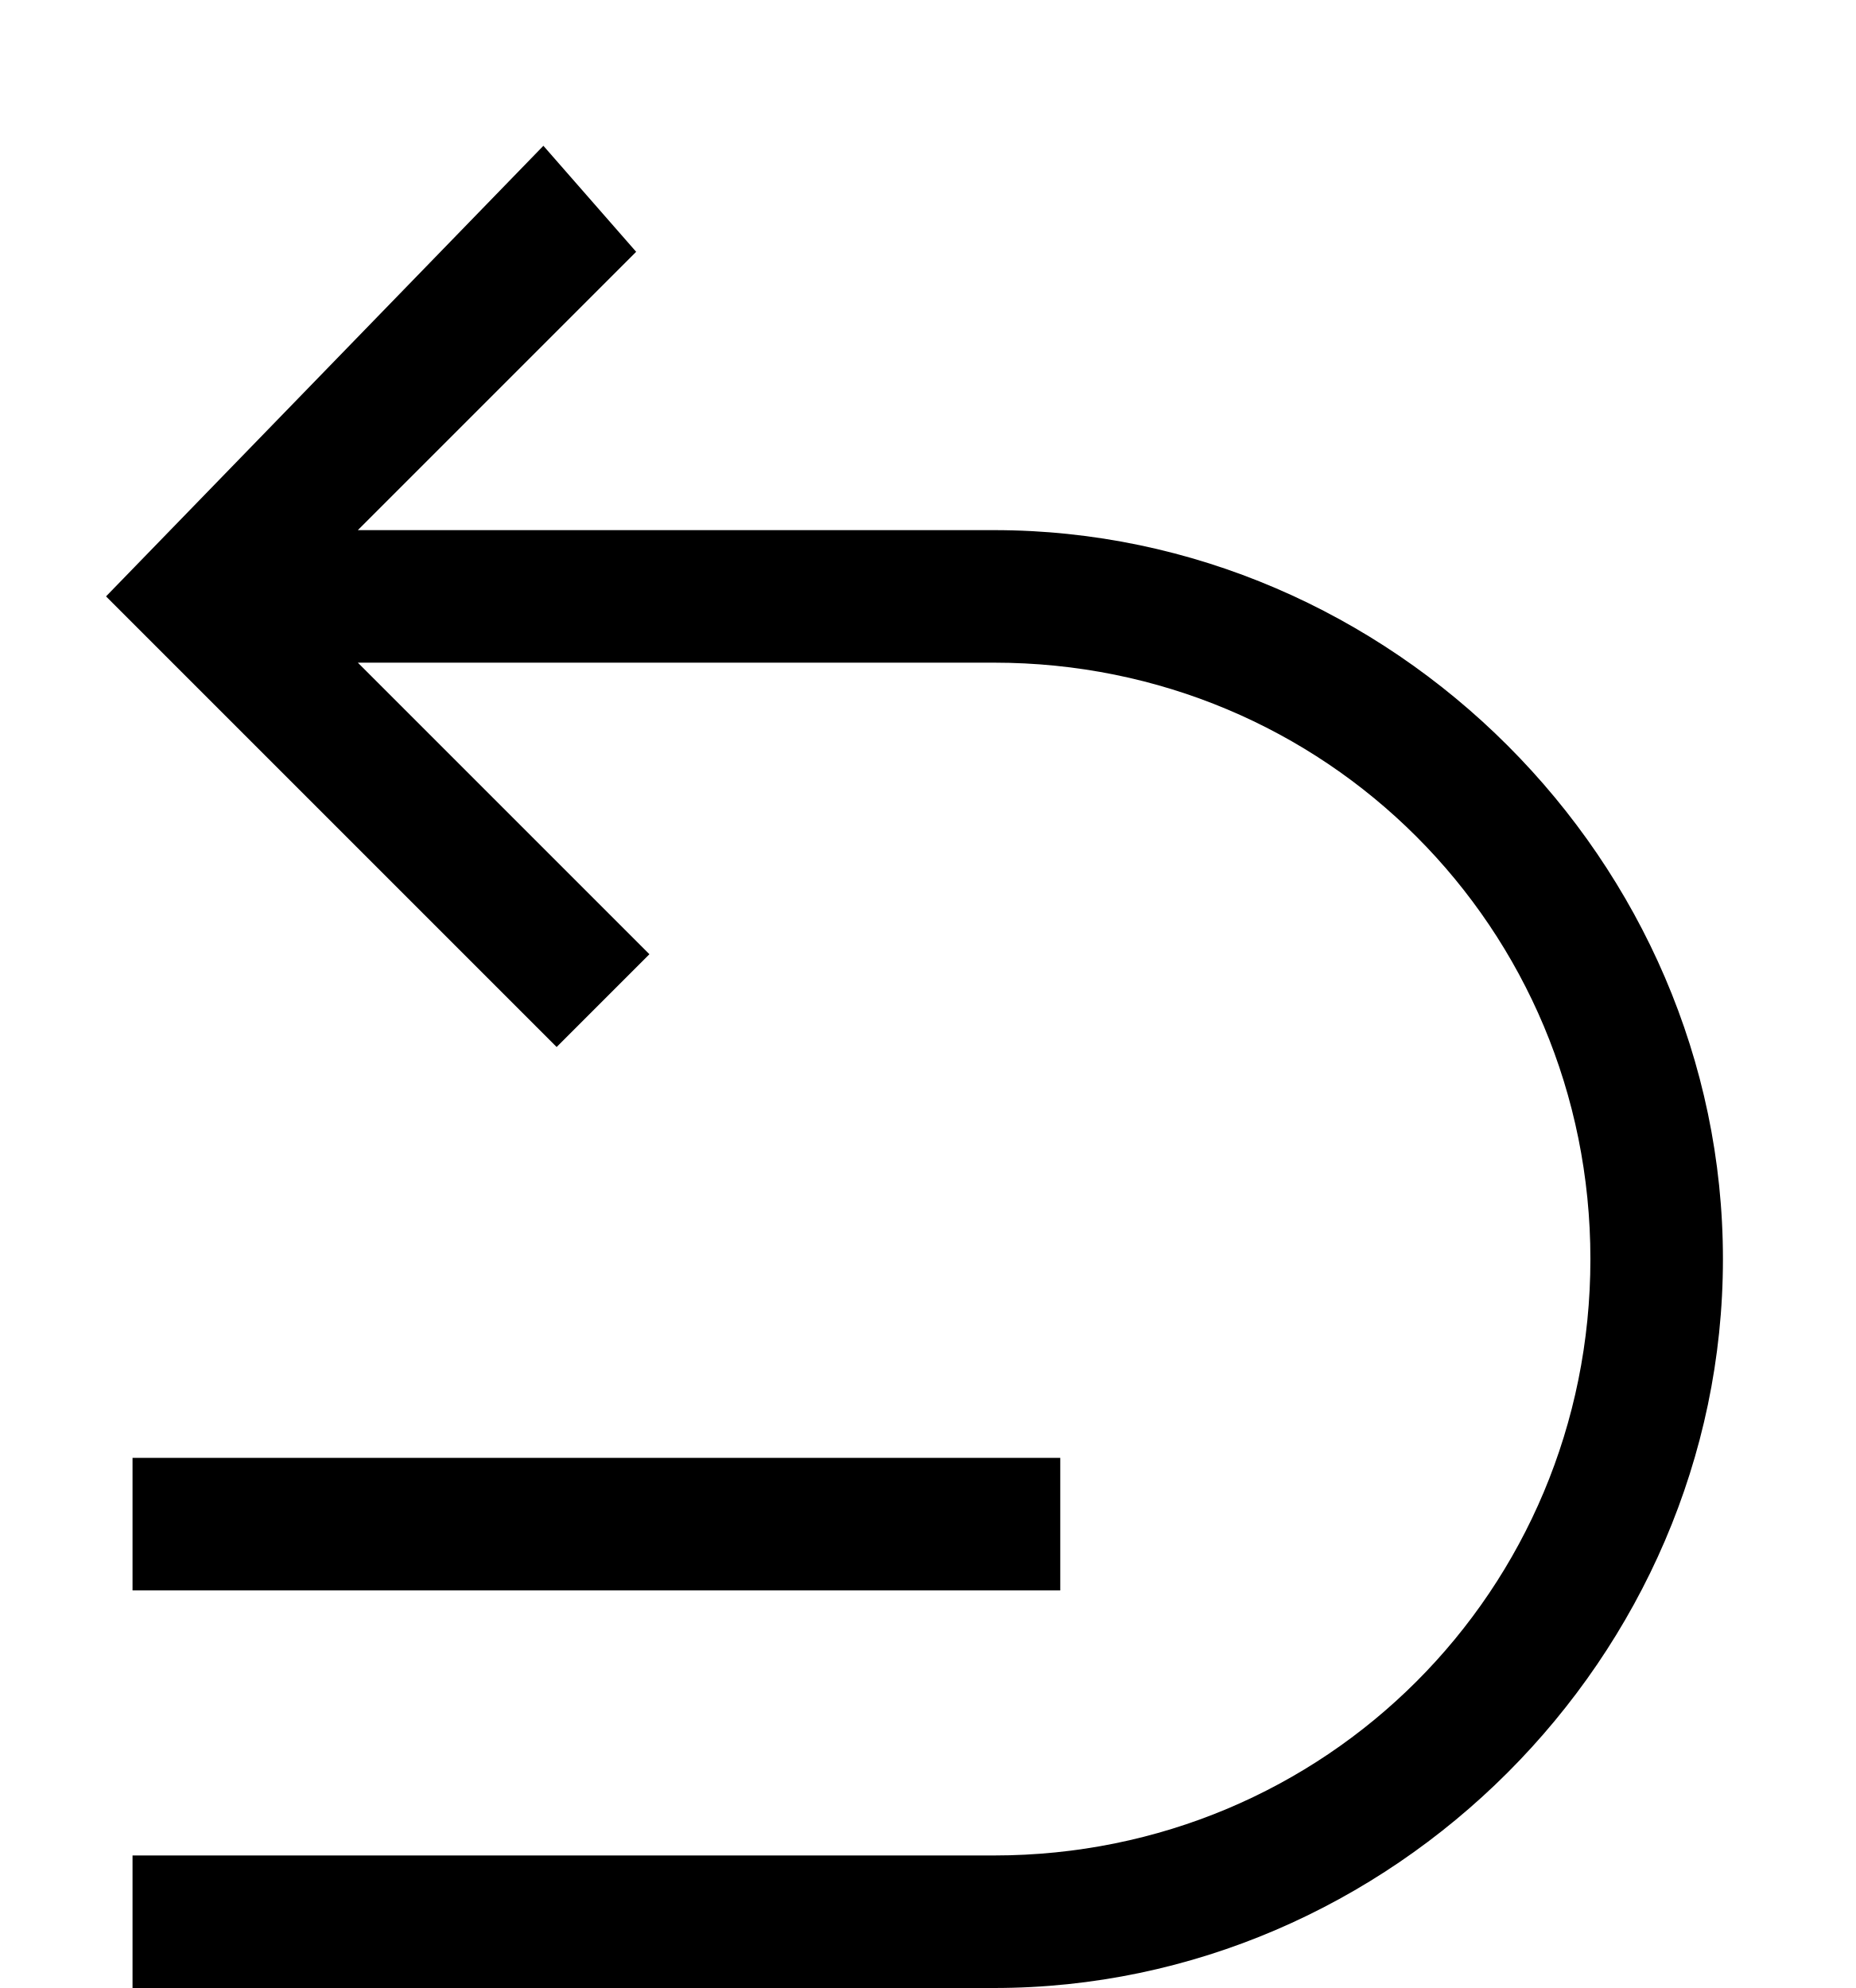
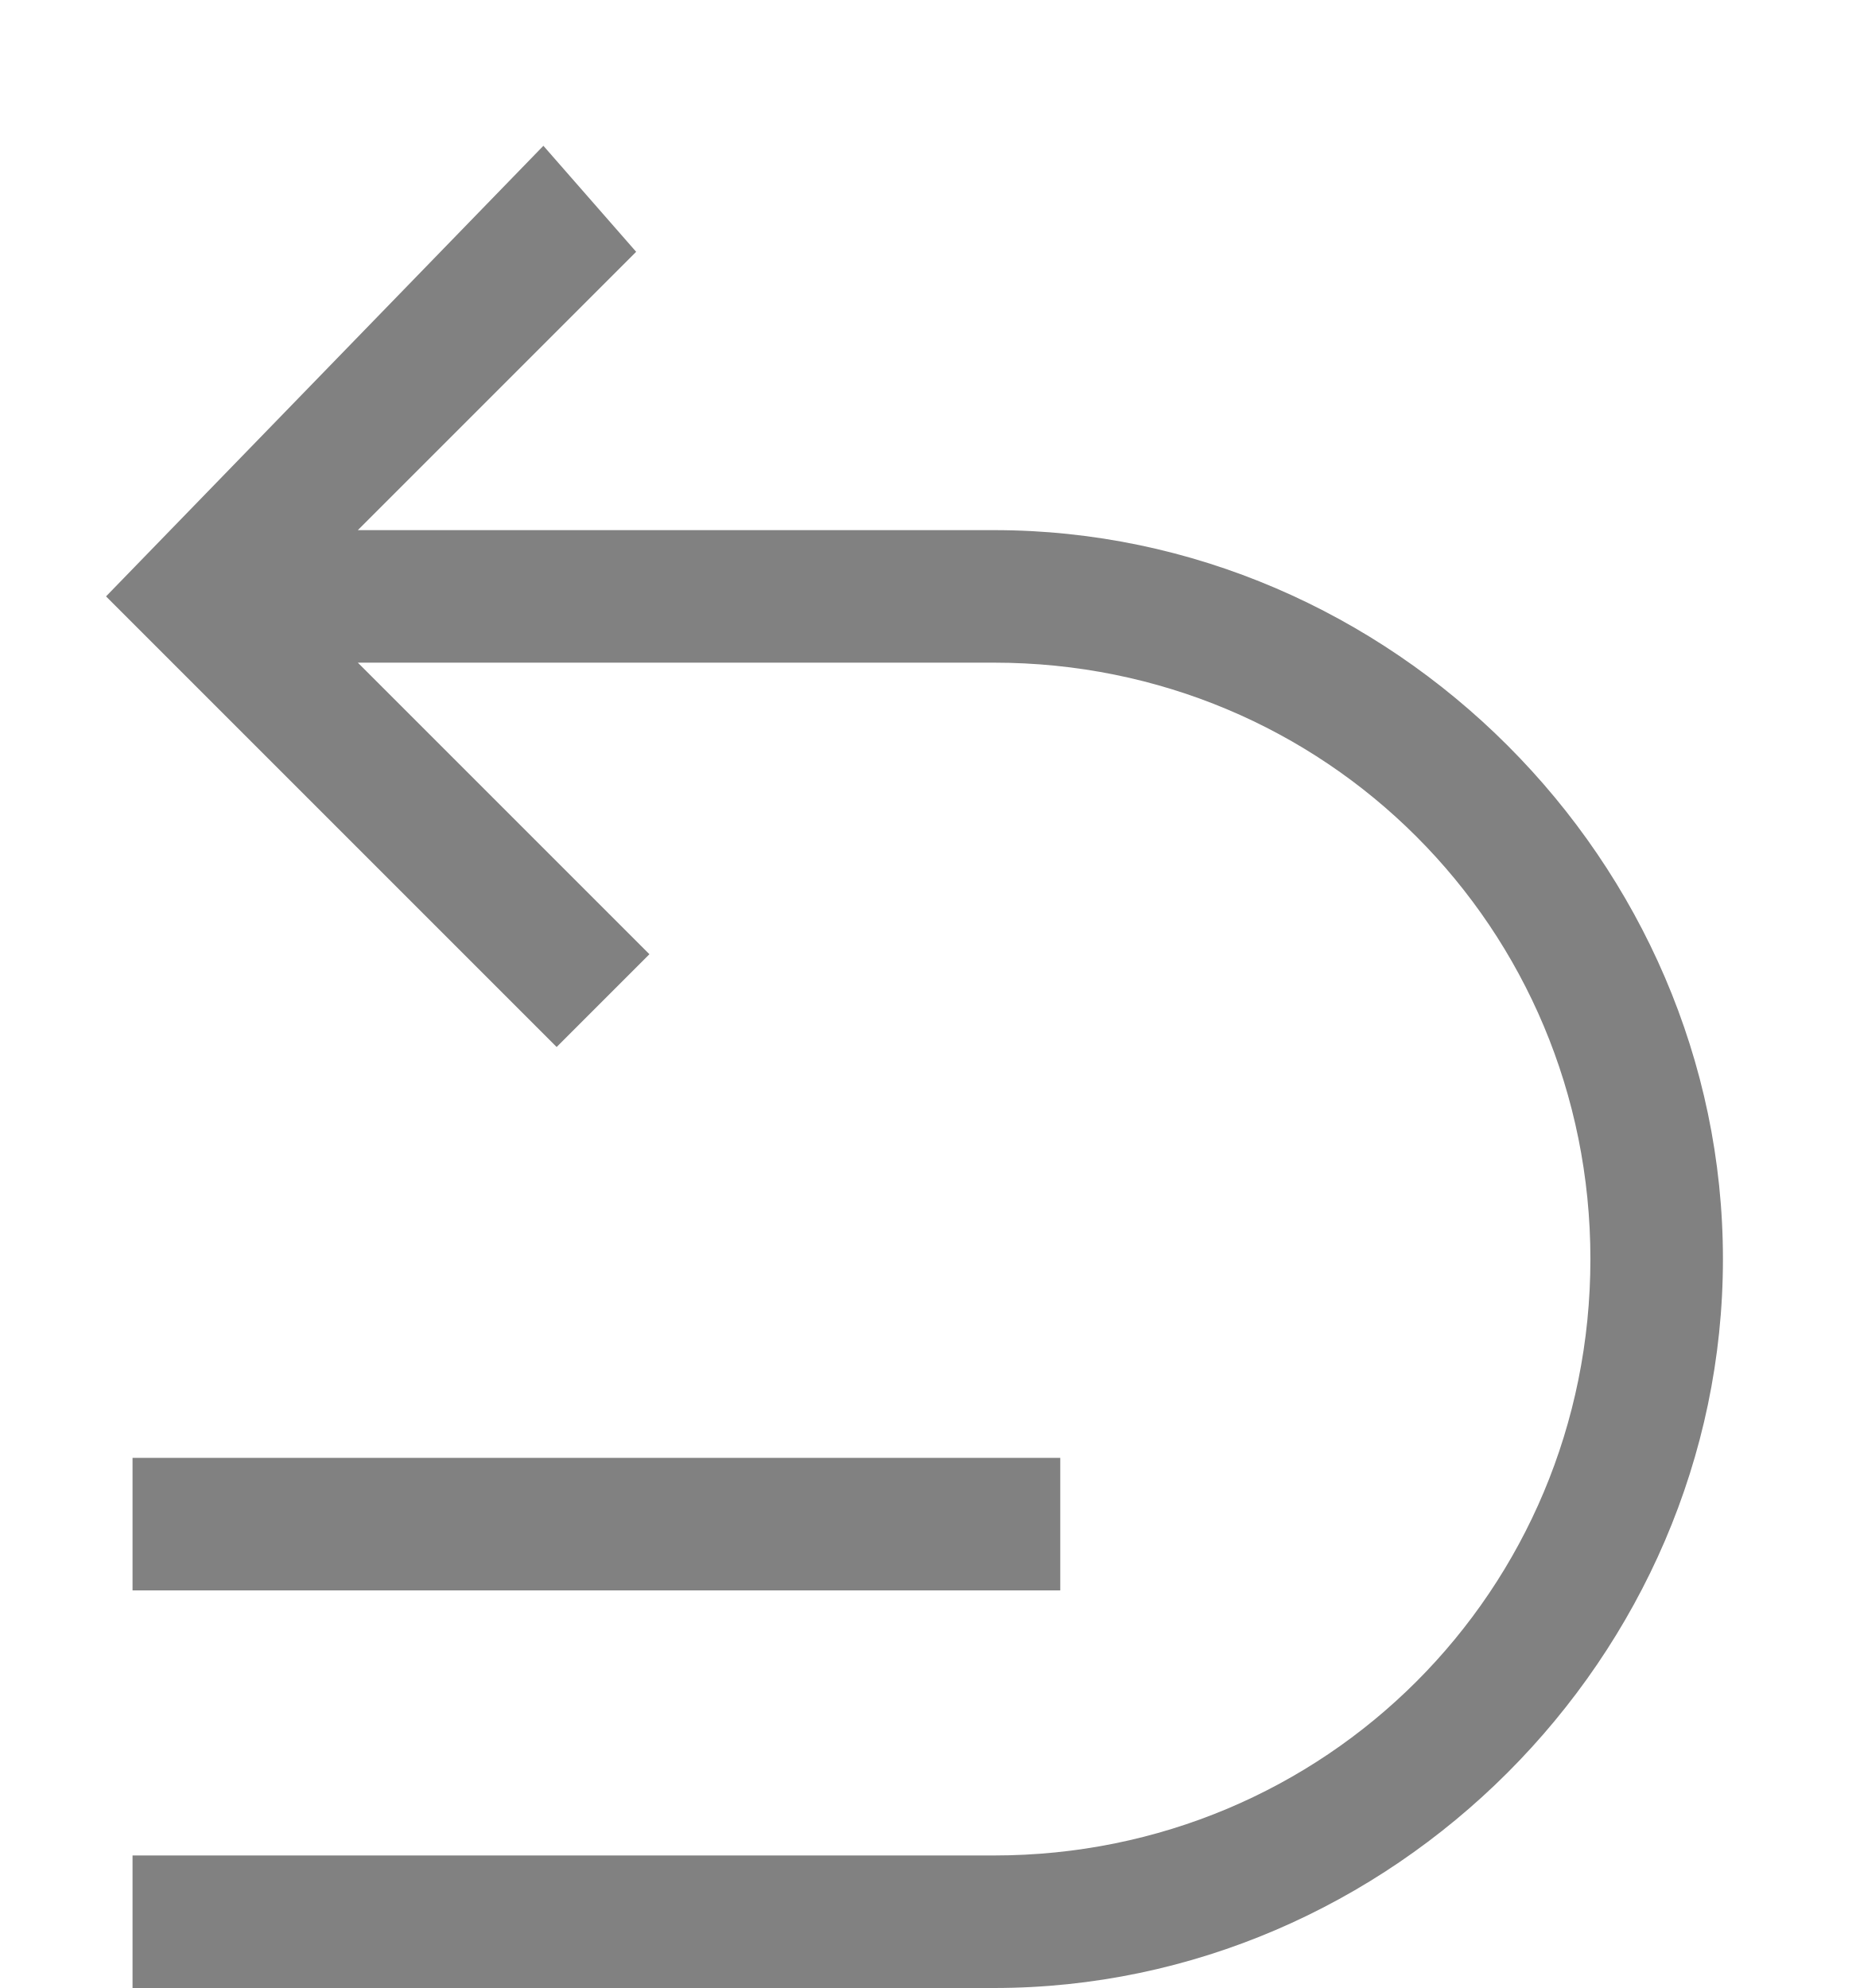
<svg xmlns="http://www.w3.org/2000/svg" version="1.1" id="Layer_1" x="0px" y="0px" viewBox="0 0 14 15" style="enable-background:new 0 0 14 15;" xml:space="preserve">
-   <path d="M7.5,4H2.7l2.1-2.1L4.1,1.1L0.8,4.5l3.4,3.4l0.7-0.7L2.7,5h4.8C10,5,12,7,12,9.5S10,14,7.5,14H1v1h6.5c3,0,5.5-2.5,5.5-5.5  C13,6.5,10.5,4,7.5,4z M8,11H1v1h7V11z" />
+   <path style="fill: #818181;" d="M7.5,4H2.7l2.1-2.1L4.1,1.1L0.8,4.5l3.4,3.4l0.7-0.7L2.7,5h4.8C10,5,12,7,12,9.5S10,14,7.5,14H1v1h6.5c3,0,5.5-2.5,5.5-5.5  C13,6.5,10.5,4,7.5,4z M8,11H1v1h7V11z" />
</svg>
